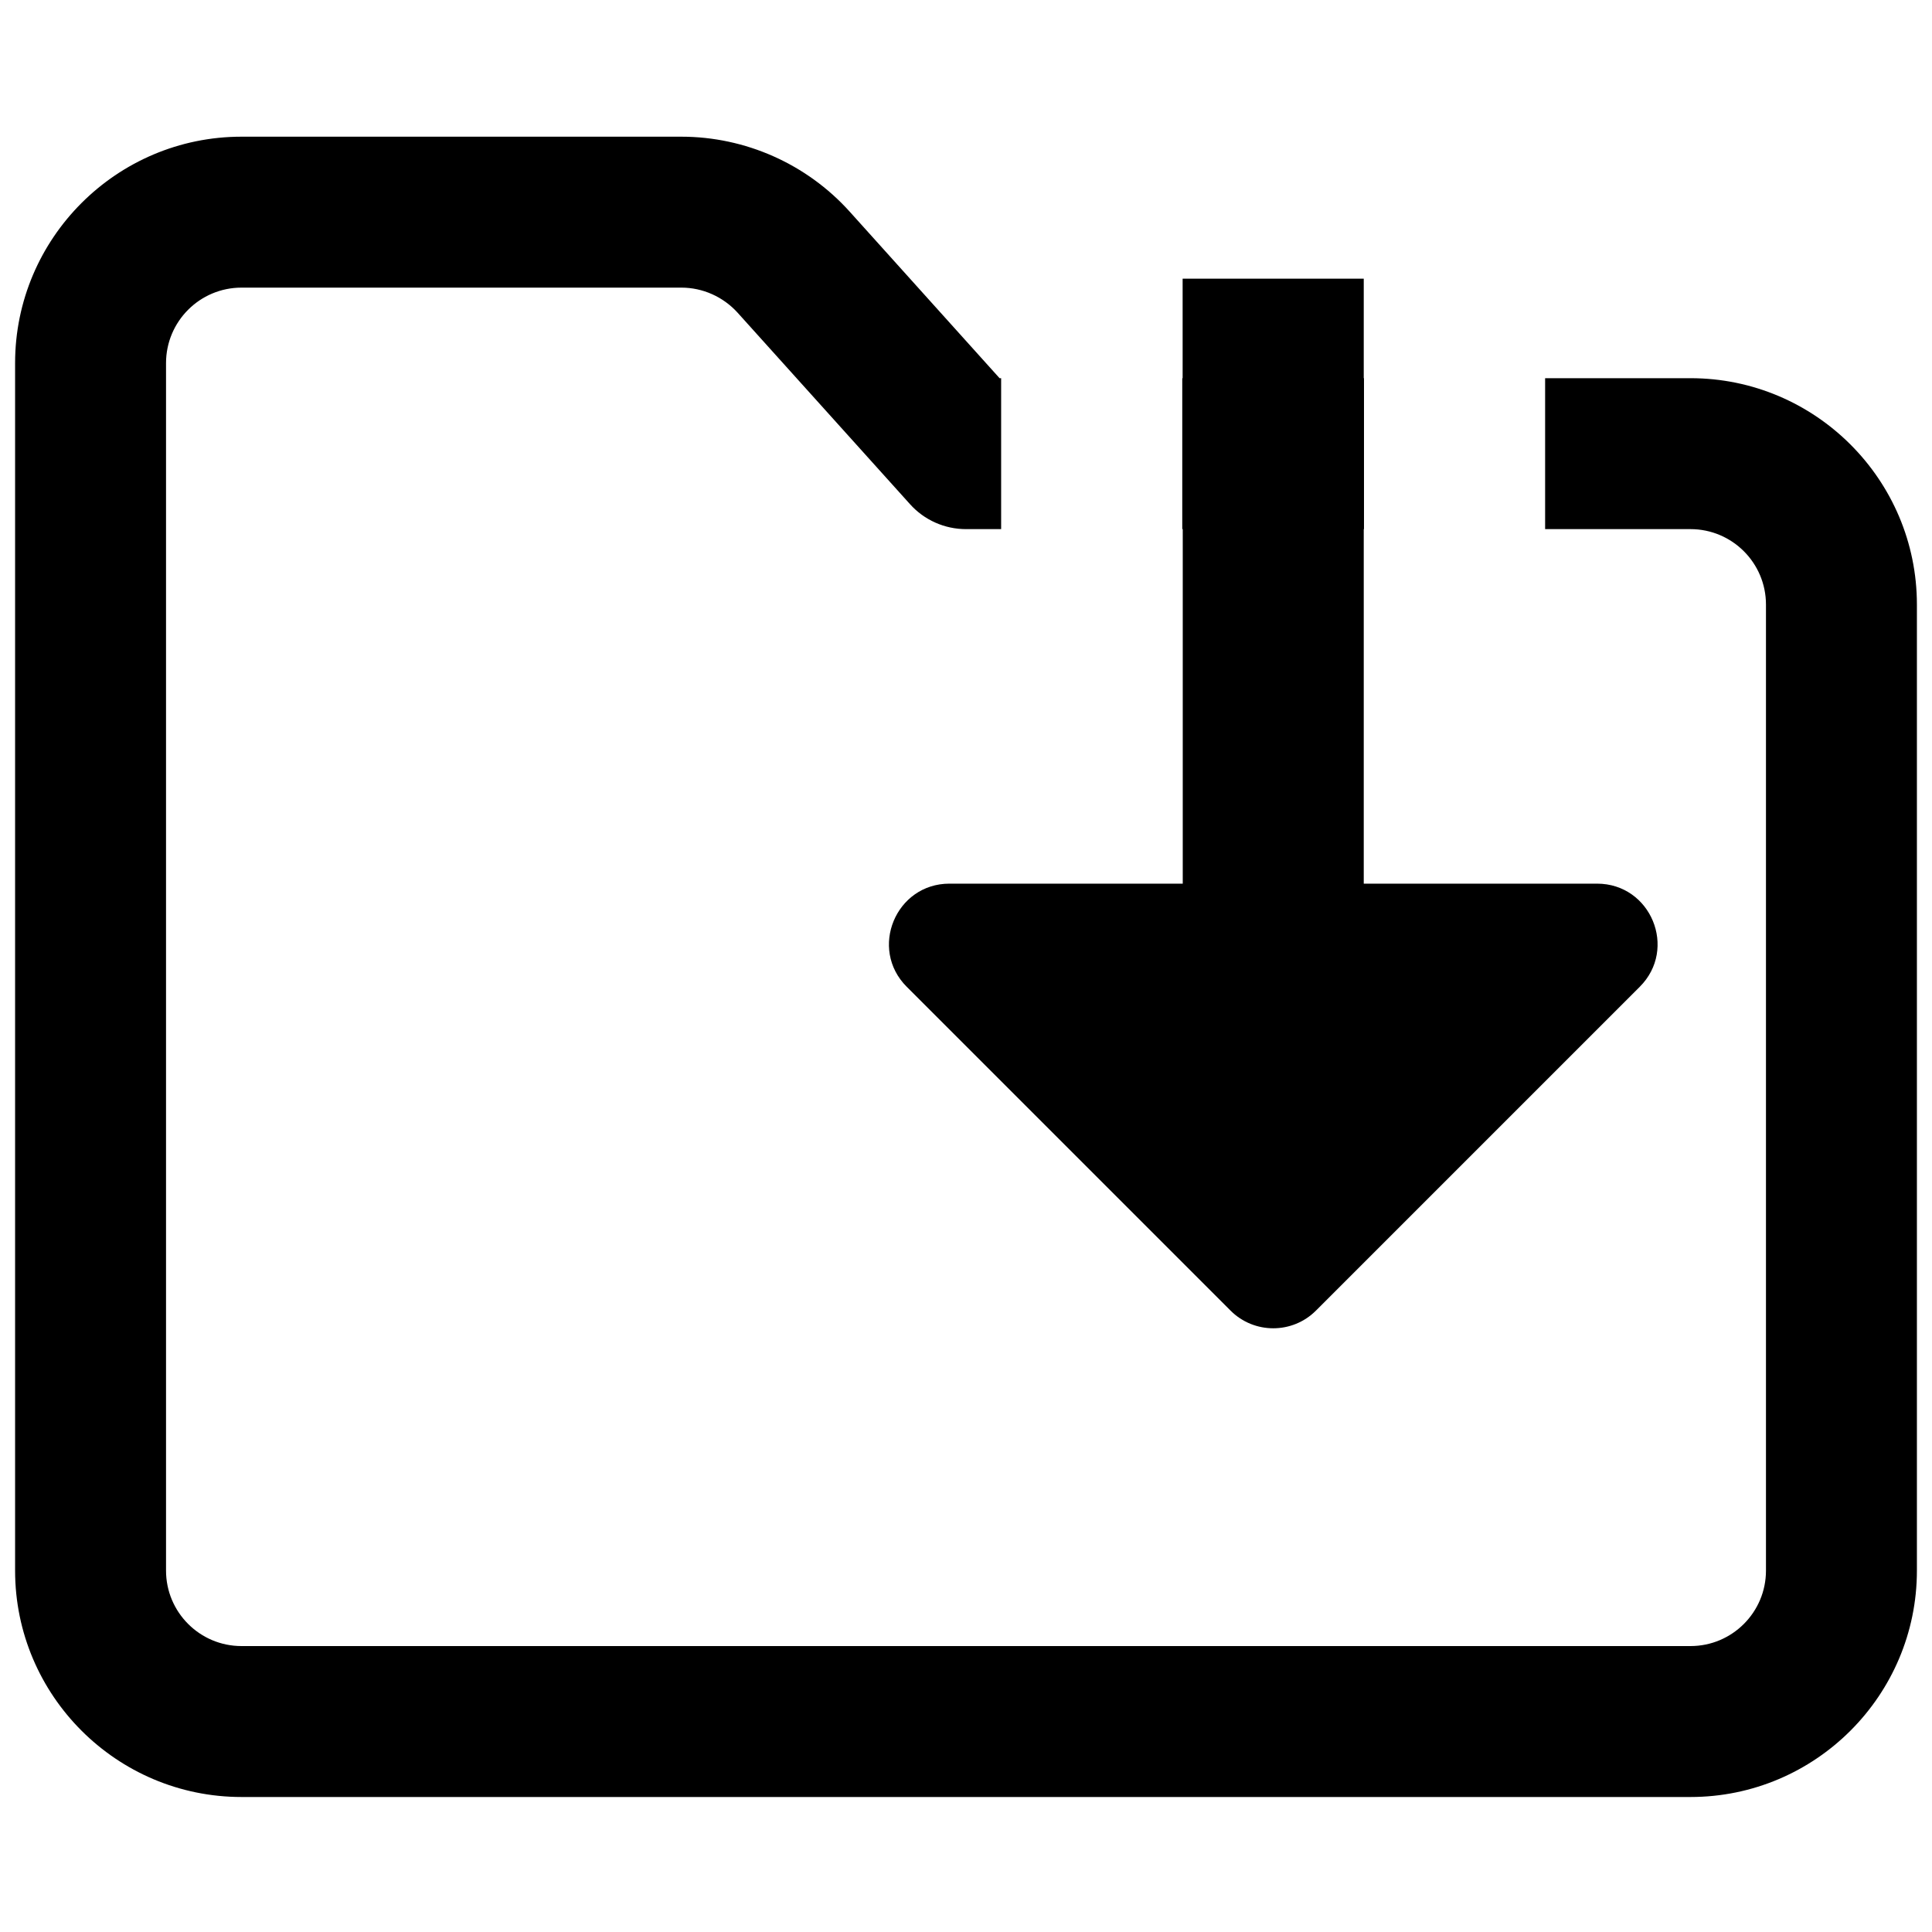
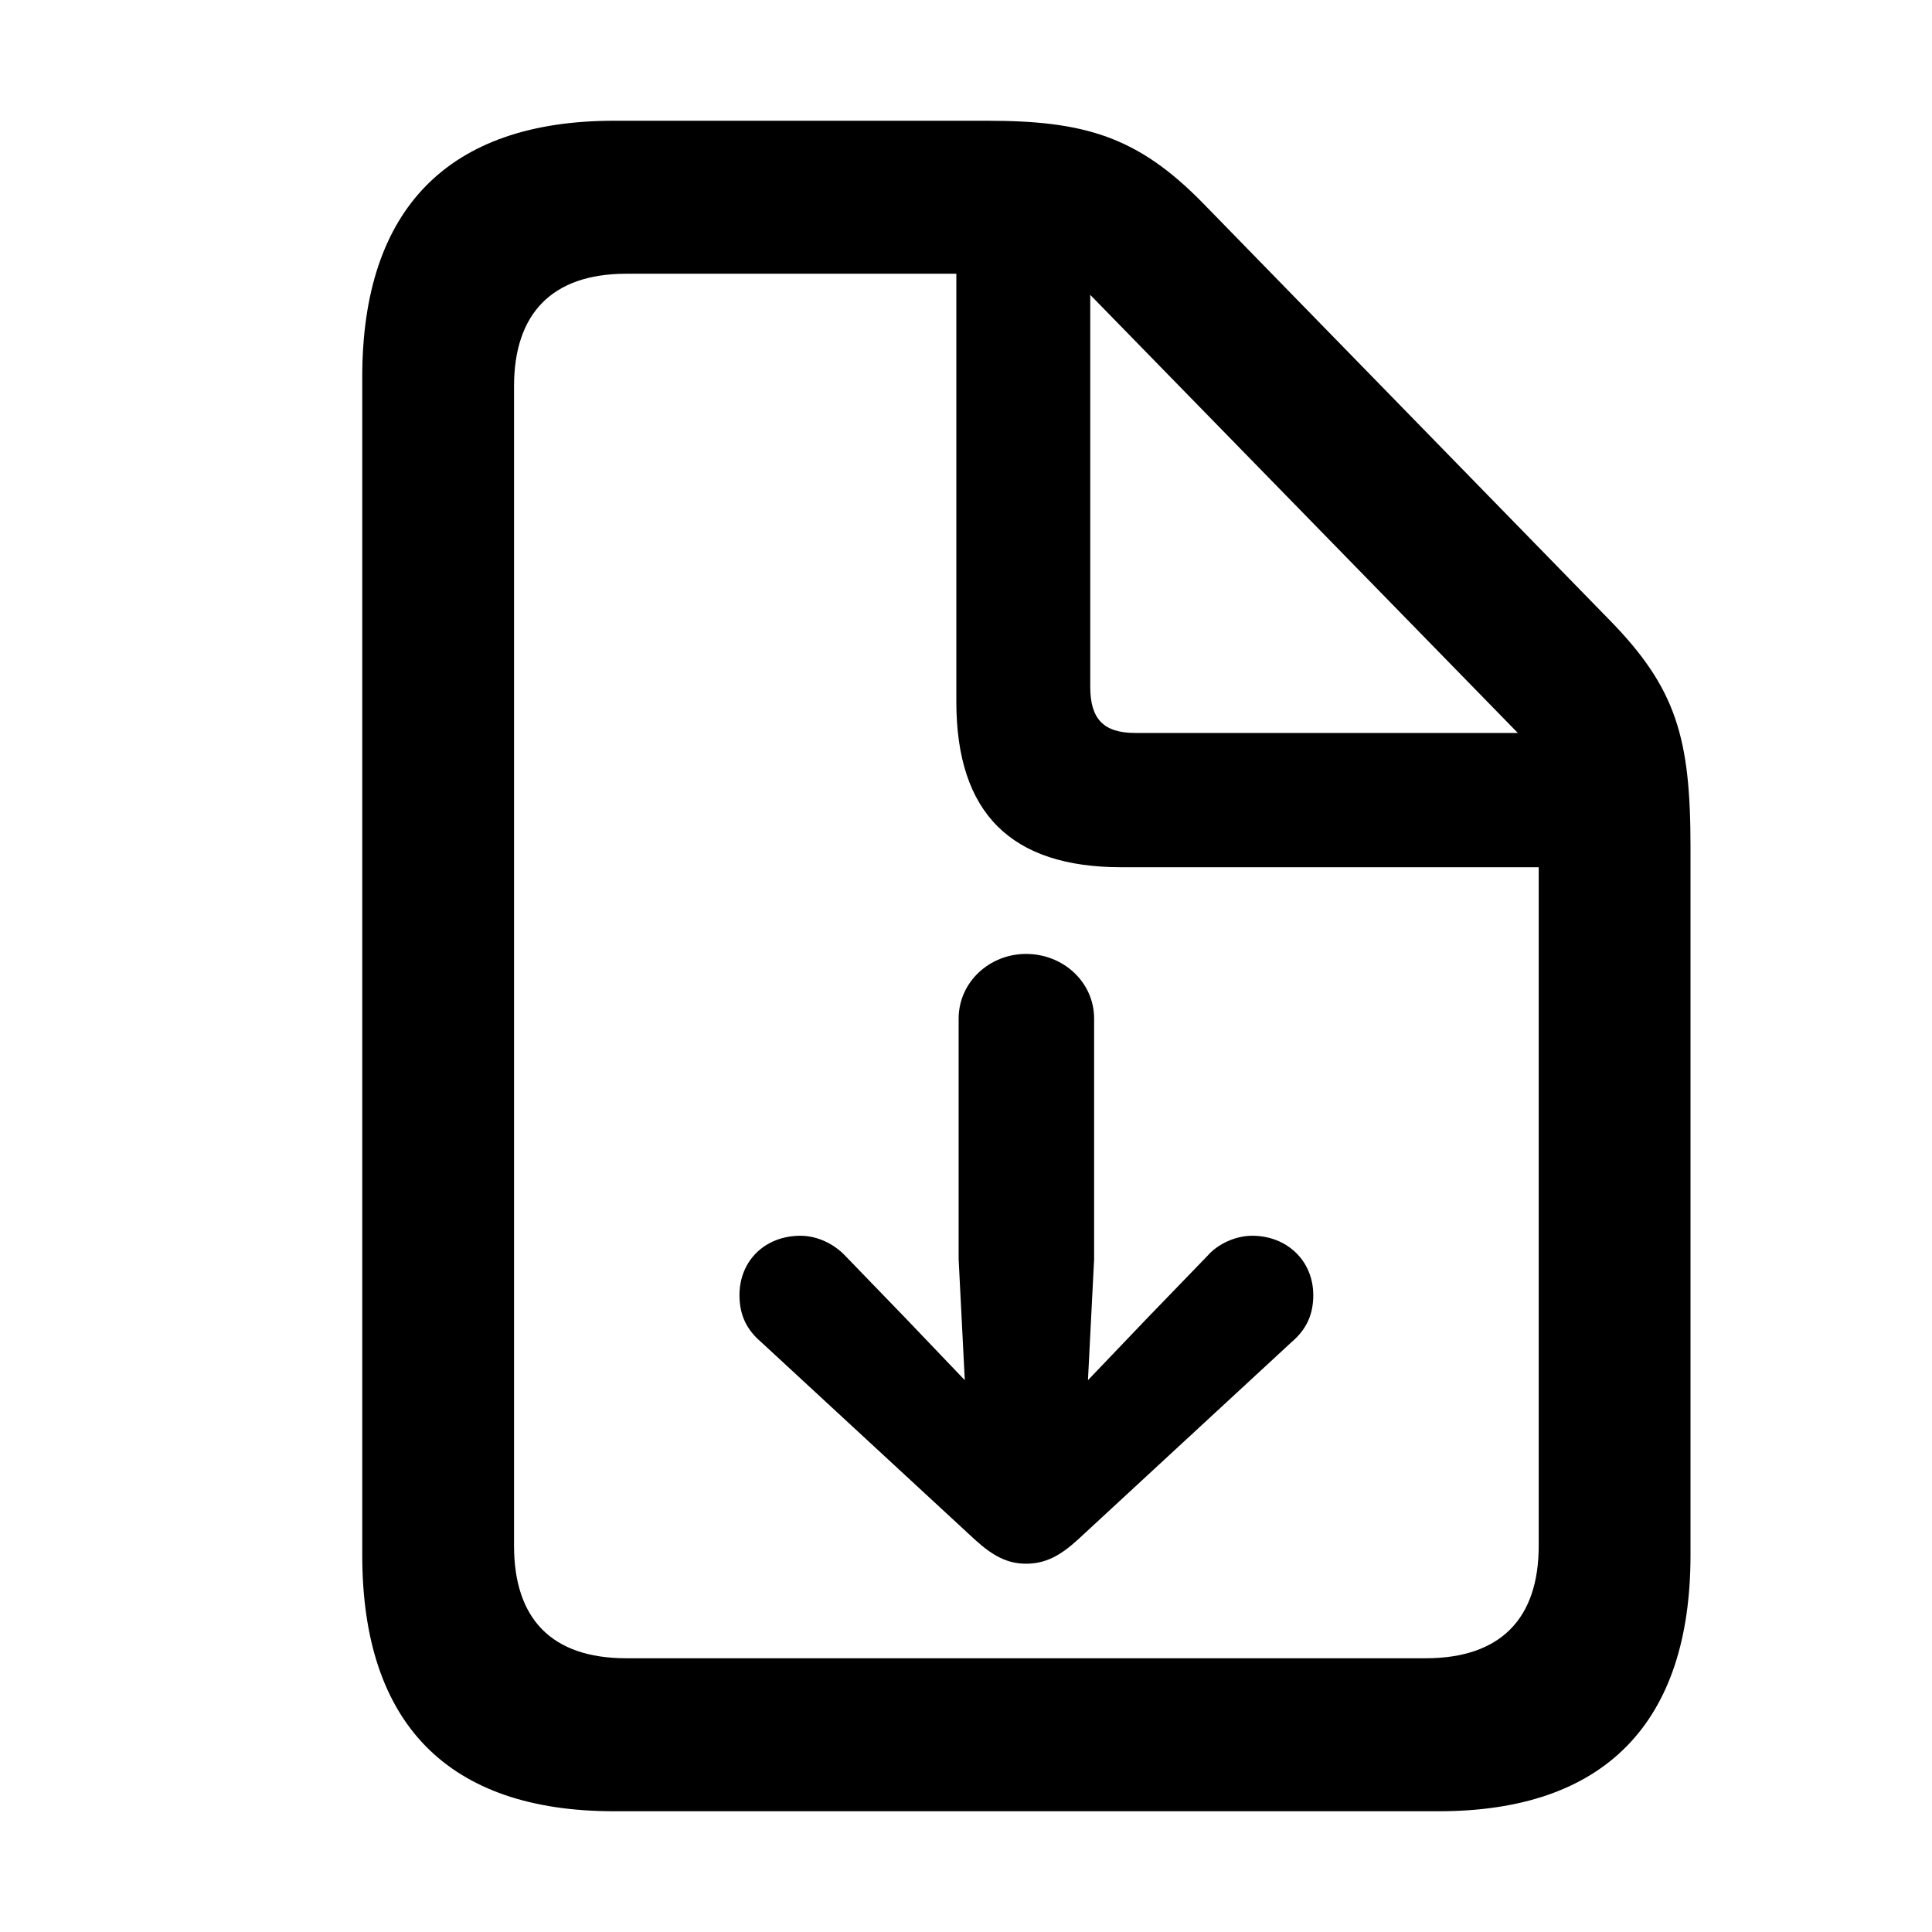
- <svg xmlns="http://www.w3.org/2000/svg" width="16" height="16" viewBox="0 0 16 16" fill="none">
-   <path d="M9.794 7.318H7.863C7.418 7.318 7.194 7.857 7.509 8.172L10.191 10.854C10.386 11.049 10.703 11.049 10.898 10.854L13.58 8.172C13.895 7.857 13.672 7.318 13.226 7.318H11.294V4.382H11.296V3.132H11.294V2.308H9.794V3.132H9.791V4.382H9.795V7.318H9.794Z" fill="black" />
-   <path d="M14 3.132H12.796V4.382H14C14.345 4.382 14.625 4.662 14.625 5.007V13.007C14.625 13.352 14.345 13.632 14 13.632H2C1.655 13.632 1.375 13.352 1.375 13.007V3.007C1.375 2.662 1.655 2.382 2 2.382H5.643C5.82 2.382 5.989 2.458 6.108 2.589L7.536 4.175C7.654 4.307 7.823 4.382 8 4.382H8.291V3.132H8.278L7.036 1.752C6.681 1.358 6.173 1.132 5.642 1.132H2C0.966 1.132 0.125 1.973 0.125 3.007V13.007C0.125 14.041 0.966 14.882 2 14.882H14C15.034 14.882 15.875 14.041 15.875 13.007V5.007C15.875 3.973 15.034 3.132 14 3.132Z" fill="black" />
+ <svg xmlns="http://www.w3.org/2000/svg" width="16px" height="16px" viewBox="0 0 16 16" version="1.1">
+   <g id="toolbarButton-download" stroke="none" stroke-width="1" fill="none" fill-rule="evenodd">
+     <g id="􀈽" transform="translate(3, 1)" fill="#000000" fill-rule="nonzero">
+       <path d="M2.085,14 L8.915,14 C10.288,14 11,13.269 11,11.879 L11,6.014 C11,5.115 10.885,4.701 10.327,4.132 L6.959,0.679 C6.42,0.129 5.978,0 5.176,0 L2.085,0 C0.712,0 0,0.731 0,2.121 L0,11.879 C0,13.276 0.712,14 2.085,14 Z M2.187,12.733 C1.565,12.733 1.257,12.403 1.257,11.801 L1.257,2.199 C1.257,1.604 1.565,1.267 2.187,1.267 L4.92,1.267 L4.92,4.811 C4.92,5.736 5.375,6.182 6.286,6.182 L9.743,6.182 L9.743,11.801 C9.743,12.403 9.429,12.733 8.806,12.733 L2.187,12.733 Z M6.401,5.07 C6.138,5.07 6.029,4.953 6.029,4.688 L6.029,1.442 L9.57,5.07 L6.401,5.07 Z M6.061,7.436 C6.061,7.133 5.805,6.9 5.497,6.9 C5.195,6.9 4.939,7.133 4.939,7.436 L4.939,9.428 L4.99,10.43 L4.496,9.913 L4.002,9.402 C3.906,9.299 3.765,9.234 3.63,9.234 C3.335,9.234 3.124,9.441 3.124,9.726 C3.124,9.887 3.181,10.01 3.303,10.114 L5.073,11.75 C5.221,11.885 5.343,11.95 5.497,11.95 C5.657,11.95 5.779,11.885 5.927,11.75 L7.697,10.114 C7.819,10.01 7.876,9.887 7.876,9.726 C7.876,9.441 7.658,9.234 7.37,9.234 C7.235,9.234 7.087,9.299 6.998,9.402 L6.504,9.913 L6.01,10.43 L6.061,9.428 L6.061,7.436 Z" id="Shape" />
+     </g>
+   </g>
</svg>
